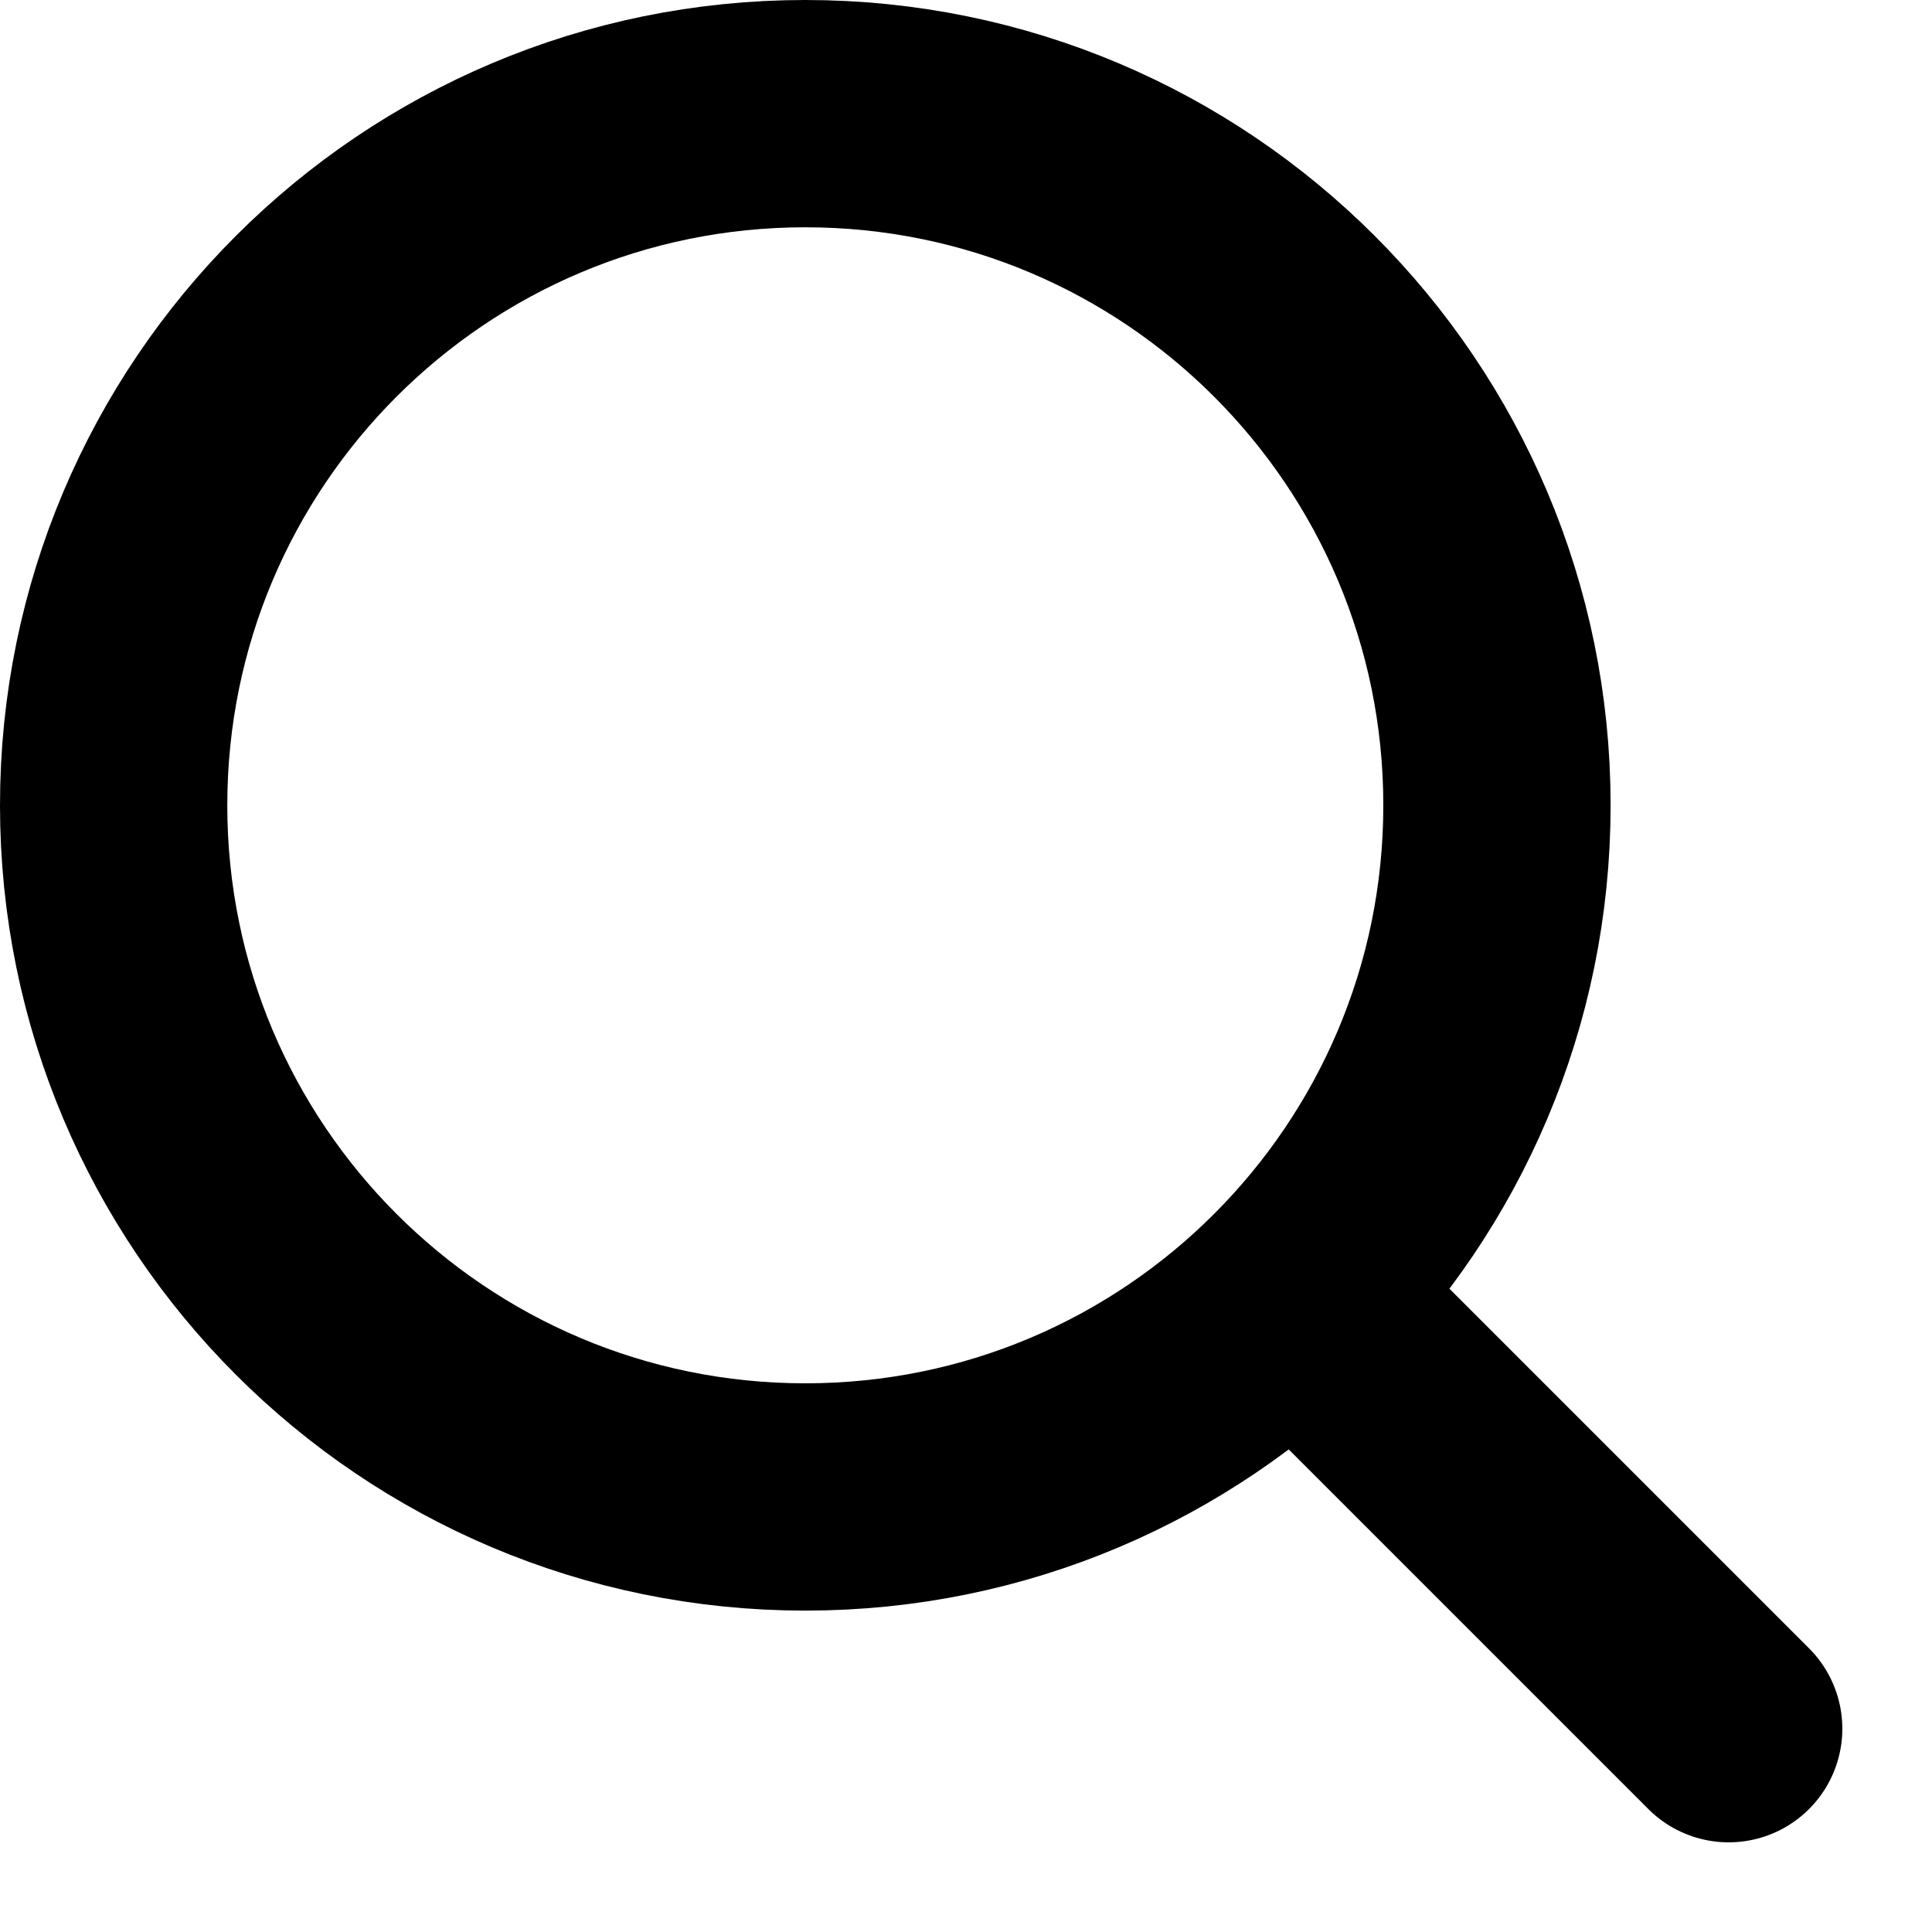
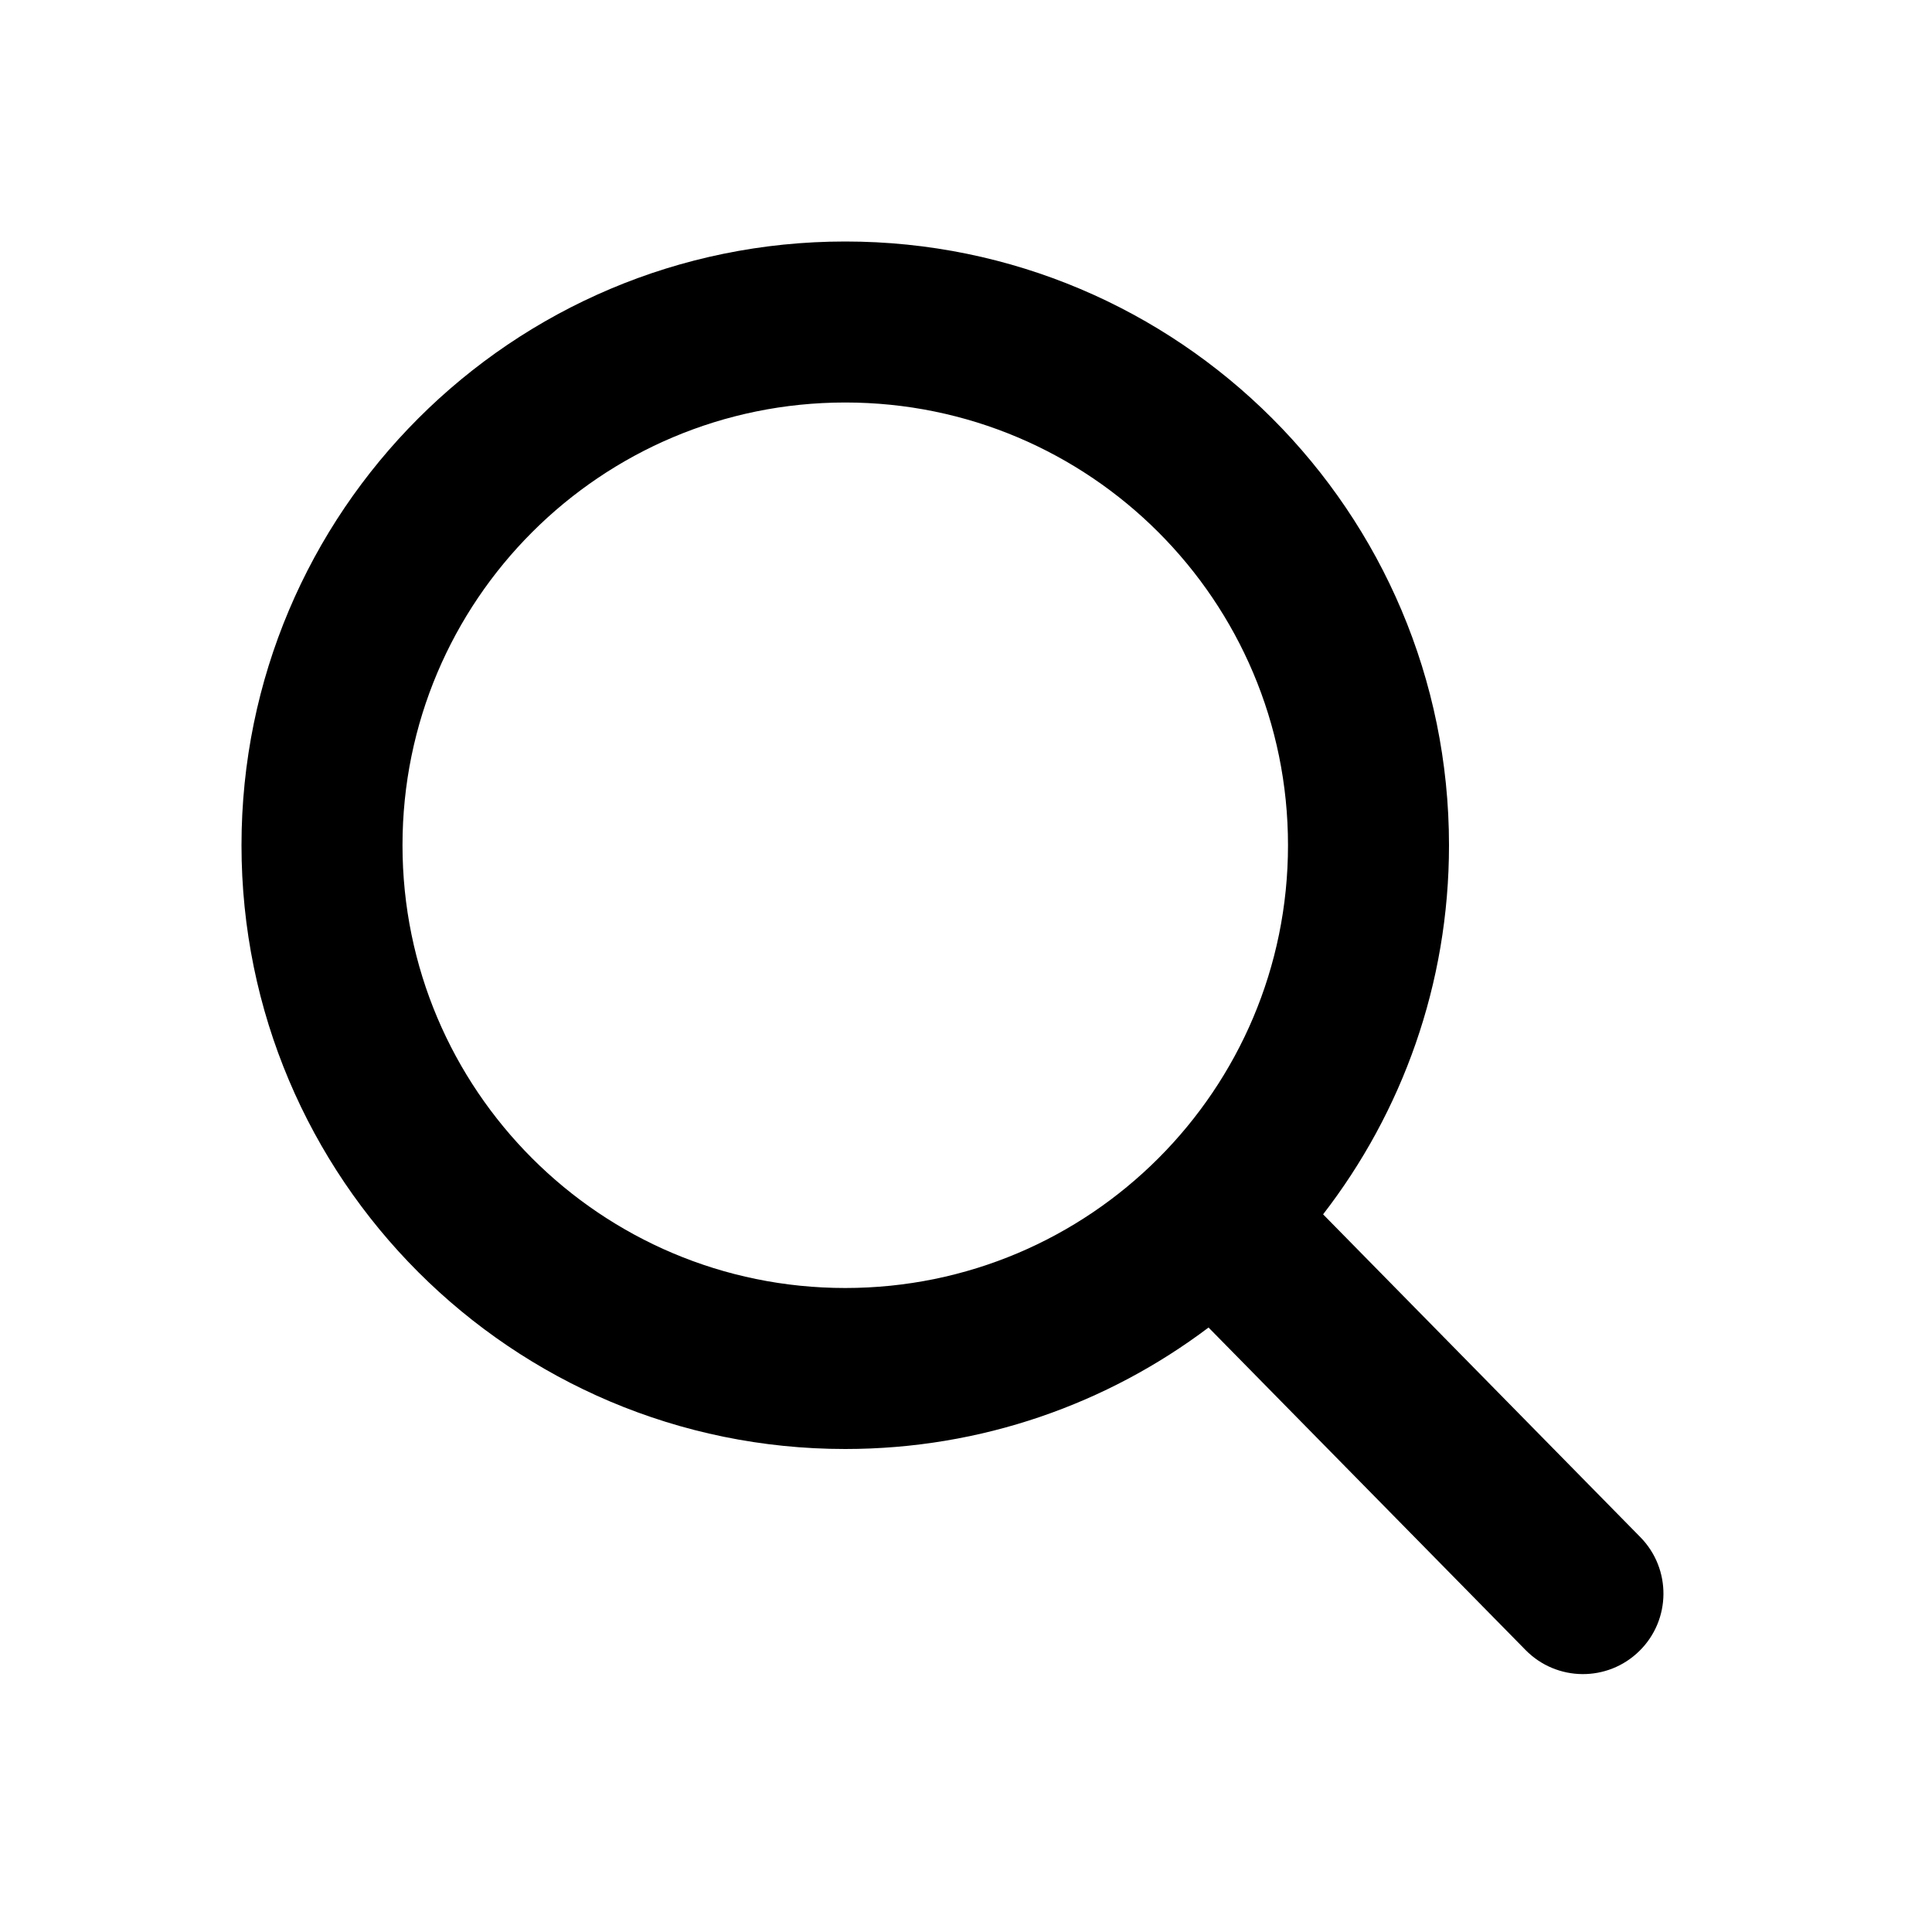
- <svg xmlns="http://www.w3.org/2000/svg" width="17px" height="17px" viewBox="7 7 17 17" version="1.1">
+ <svg xmlns="http://www.w3.org/2000/svg" width="24px" height="24px" viewBox="0 0 24 24" version="1.1">
  <defs />
-   <g id="Group-2" stroke="none" stroke-width="1" fill="none" fill-rule="evenodd" transform="translate(8, 8)">
-     <path d="M12.172,6.086 C12.172,9.447 9.447,12.172 6.086,12.172 C2.725,12.172 0,9.447 0,6.086 C0,2.725 2.725,0 6.086,0 C9.447,0 12.172,2.725 12.172,6.086 L12.172,6.086 Z" id="Stroke-1" stroke="currentColor" stroke-width="2" />
-     <path d="M10.714,10.714 L14.211,14.211" id="Stroke-2" stroke="currentColor" stroke-width="2" stroke-linecap="round" />
+   <g id="Global" stroke="none" stroke-width="1" fill="none" fill-rule="evenodd">
+     <g id="search" fill="currentColor">
+       <g id="Combined-Shape">
+         <path d="M16.436,15.085 L20.377,19.095 C20.764,19.489 20.759,20.122 20.365,20.509 C19.971,20.897 19.338,20.891 18.951,20.497 L15.013,16.491 C13.757,17.438 12.194,18 10.5,18 C6.358,18 3,14.642 3,10.5 C3,6.358 6.358,3 10.5,3 C14.642,3 18,6.358 18,10.5 C18,12.227 17.416,13.817 16.436,15.085 Z M10.5,16 C13.538,16 16,13.538 16,10.5 C16,7.462 13.538,5 10.5,5 C7.462,5 5,7.462 5,10.5 C5,13.538 7.462,16 10.5,16 Z" />
+       </g>
+     </g>
  </g>
</svg>
